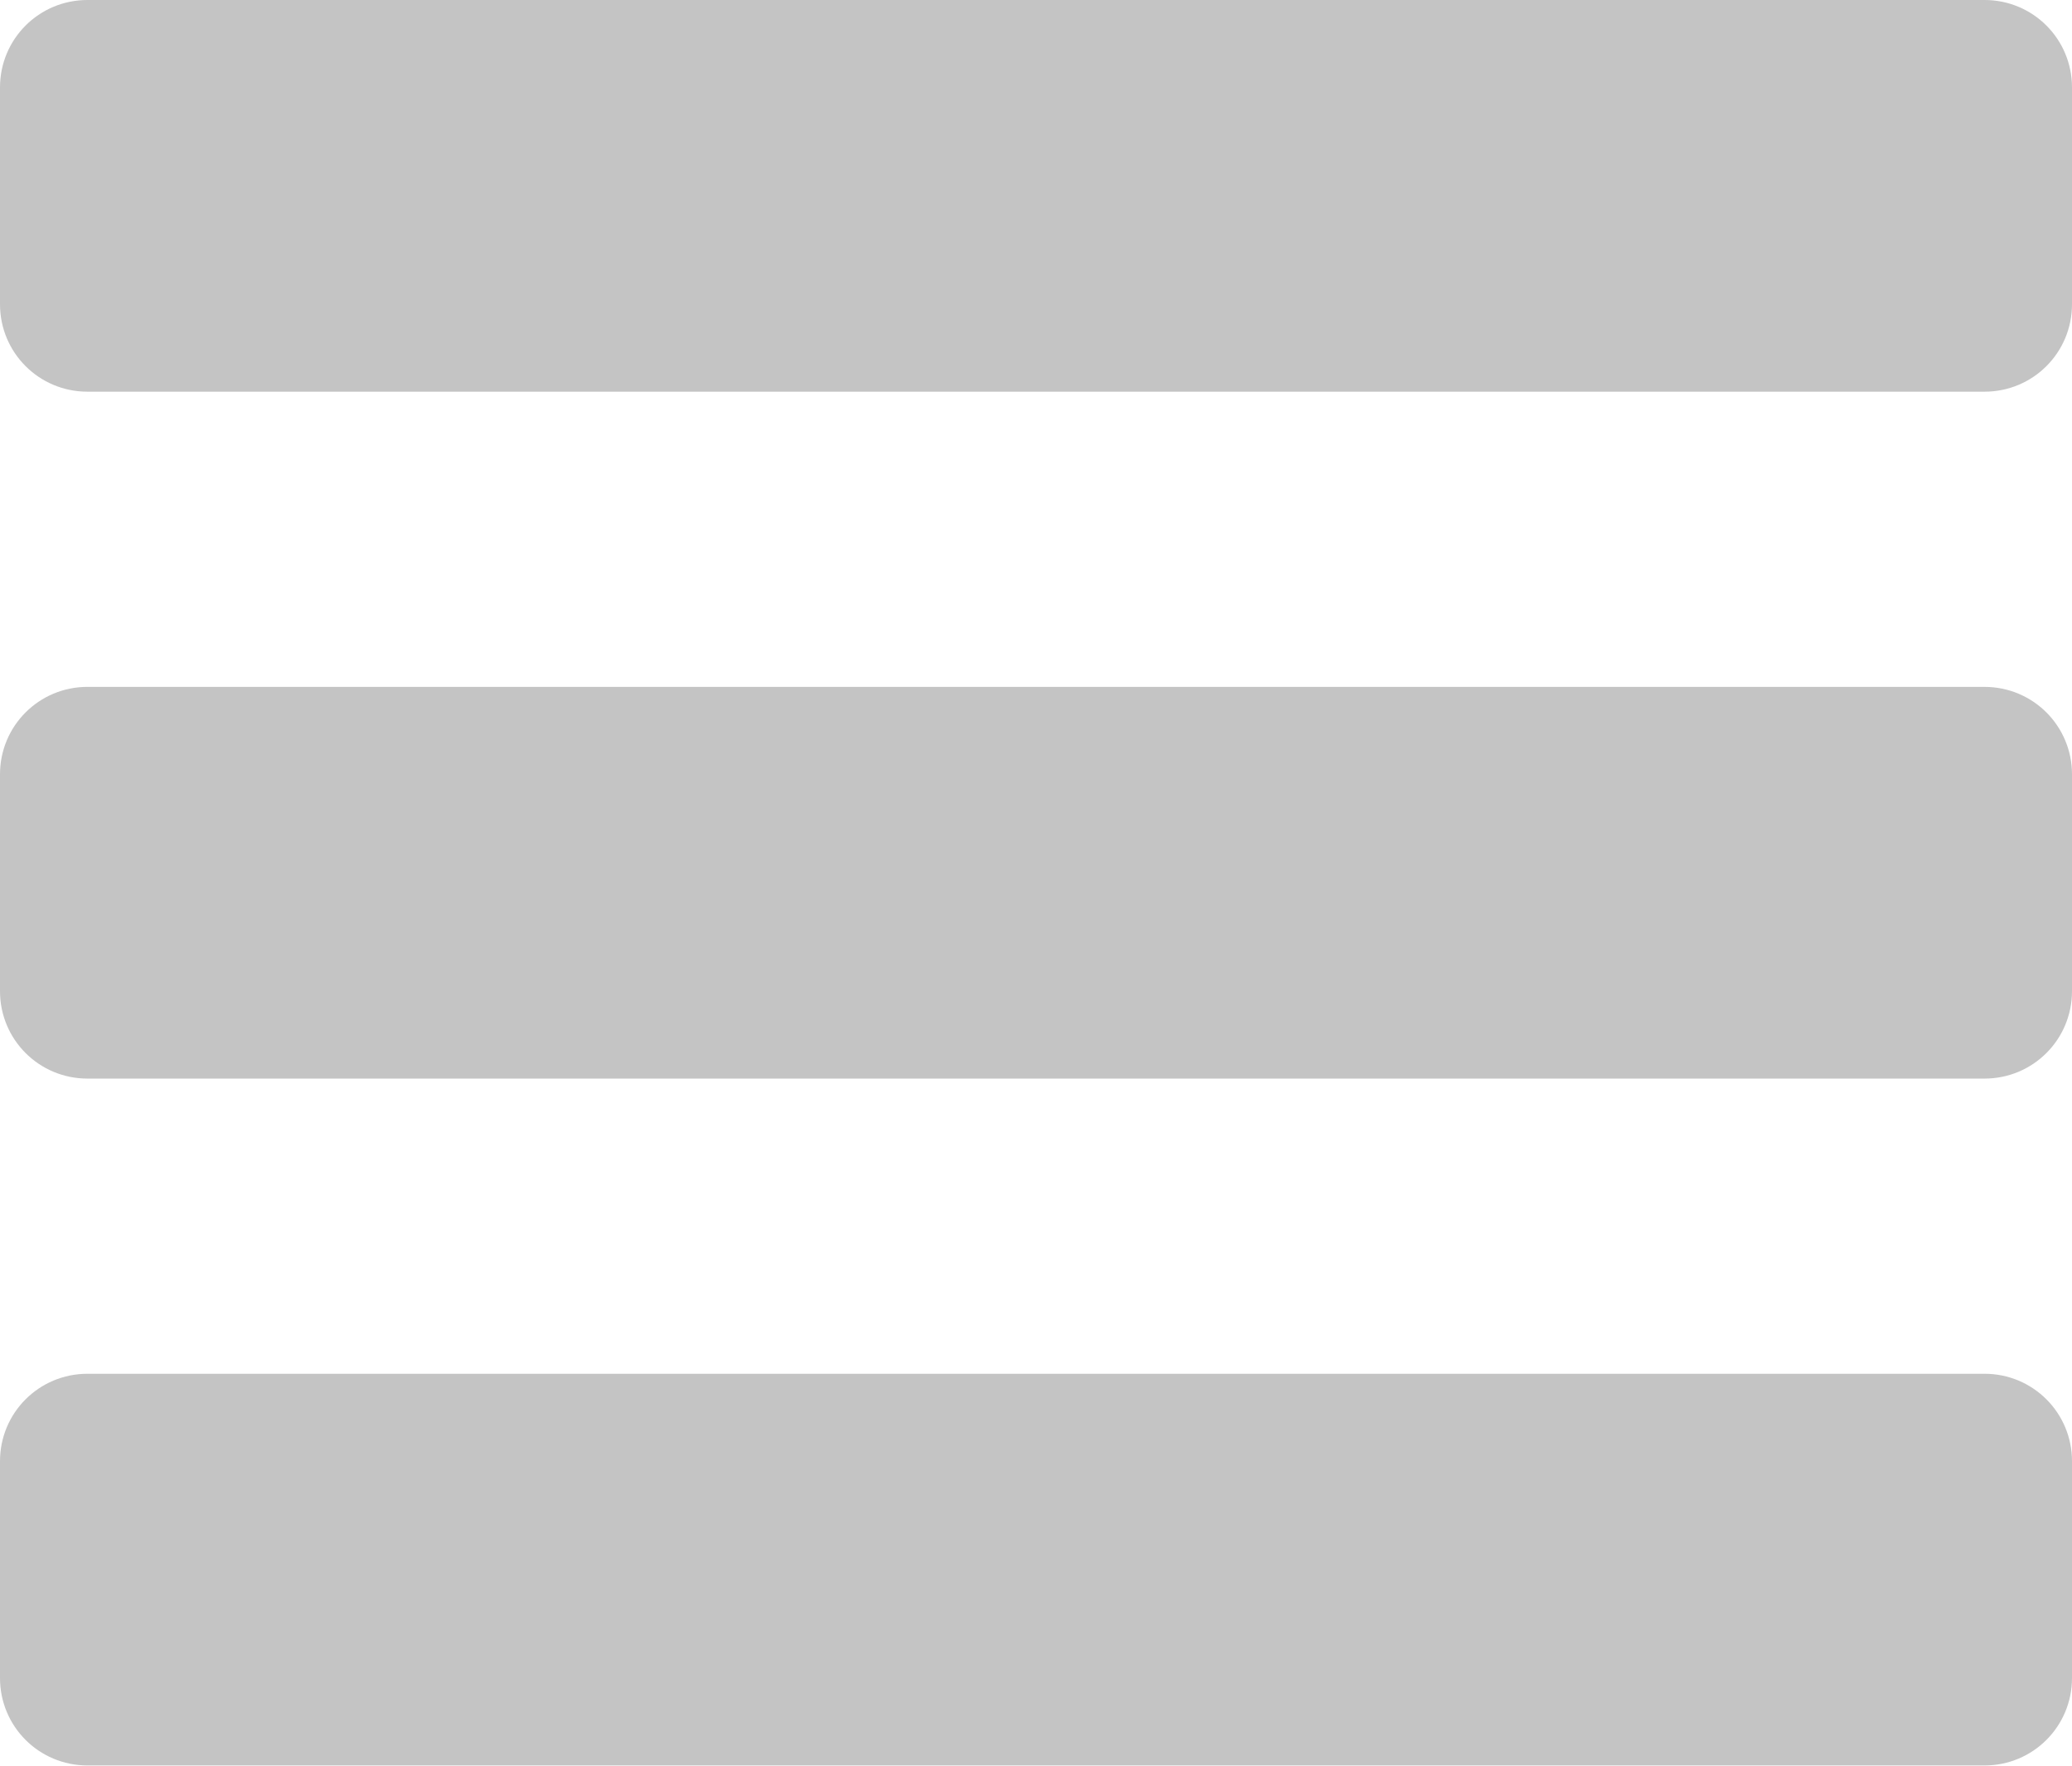
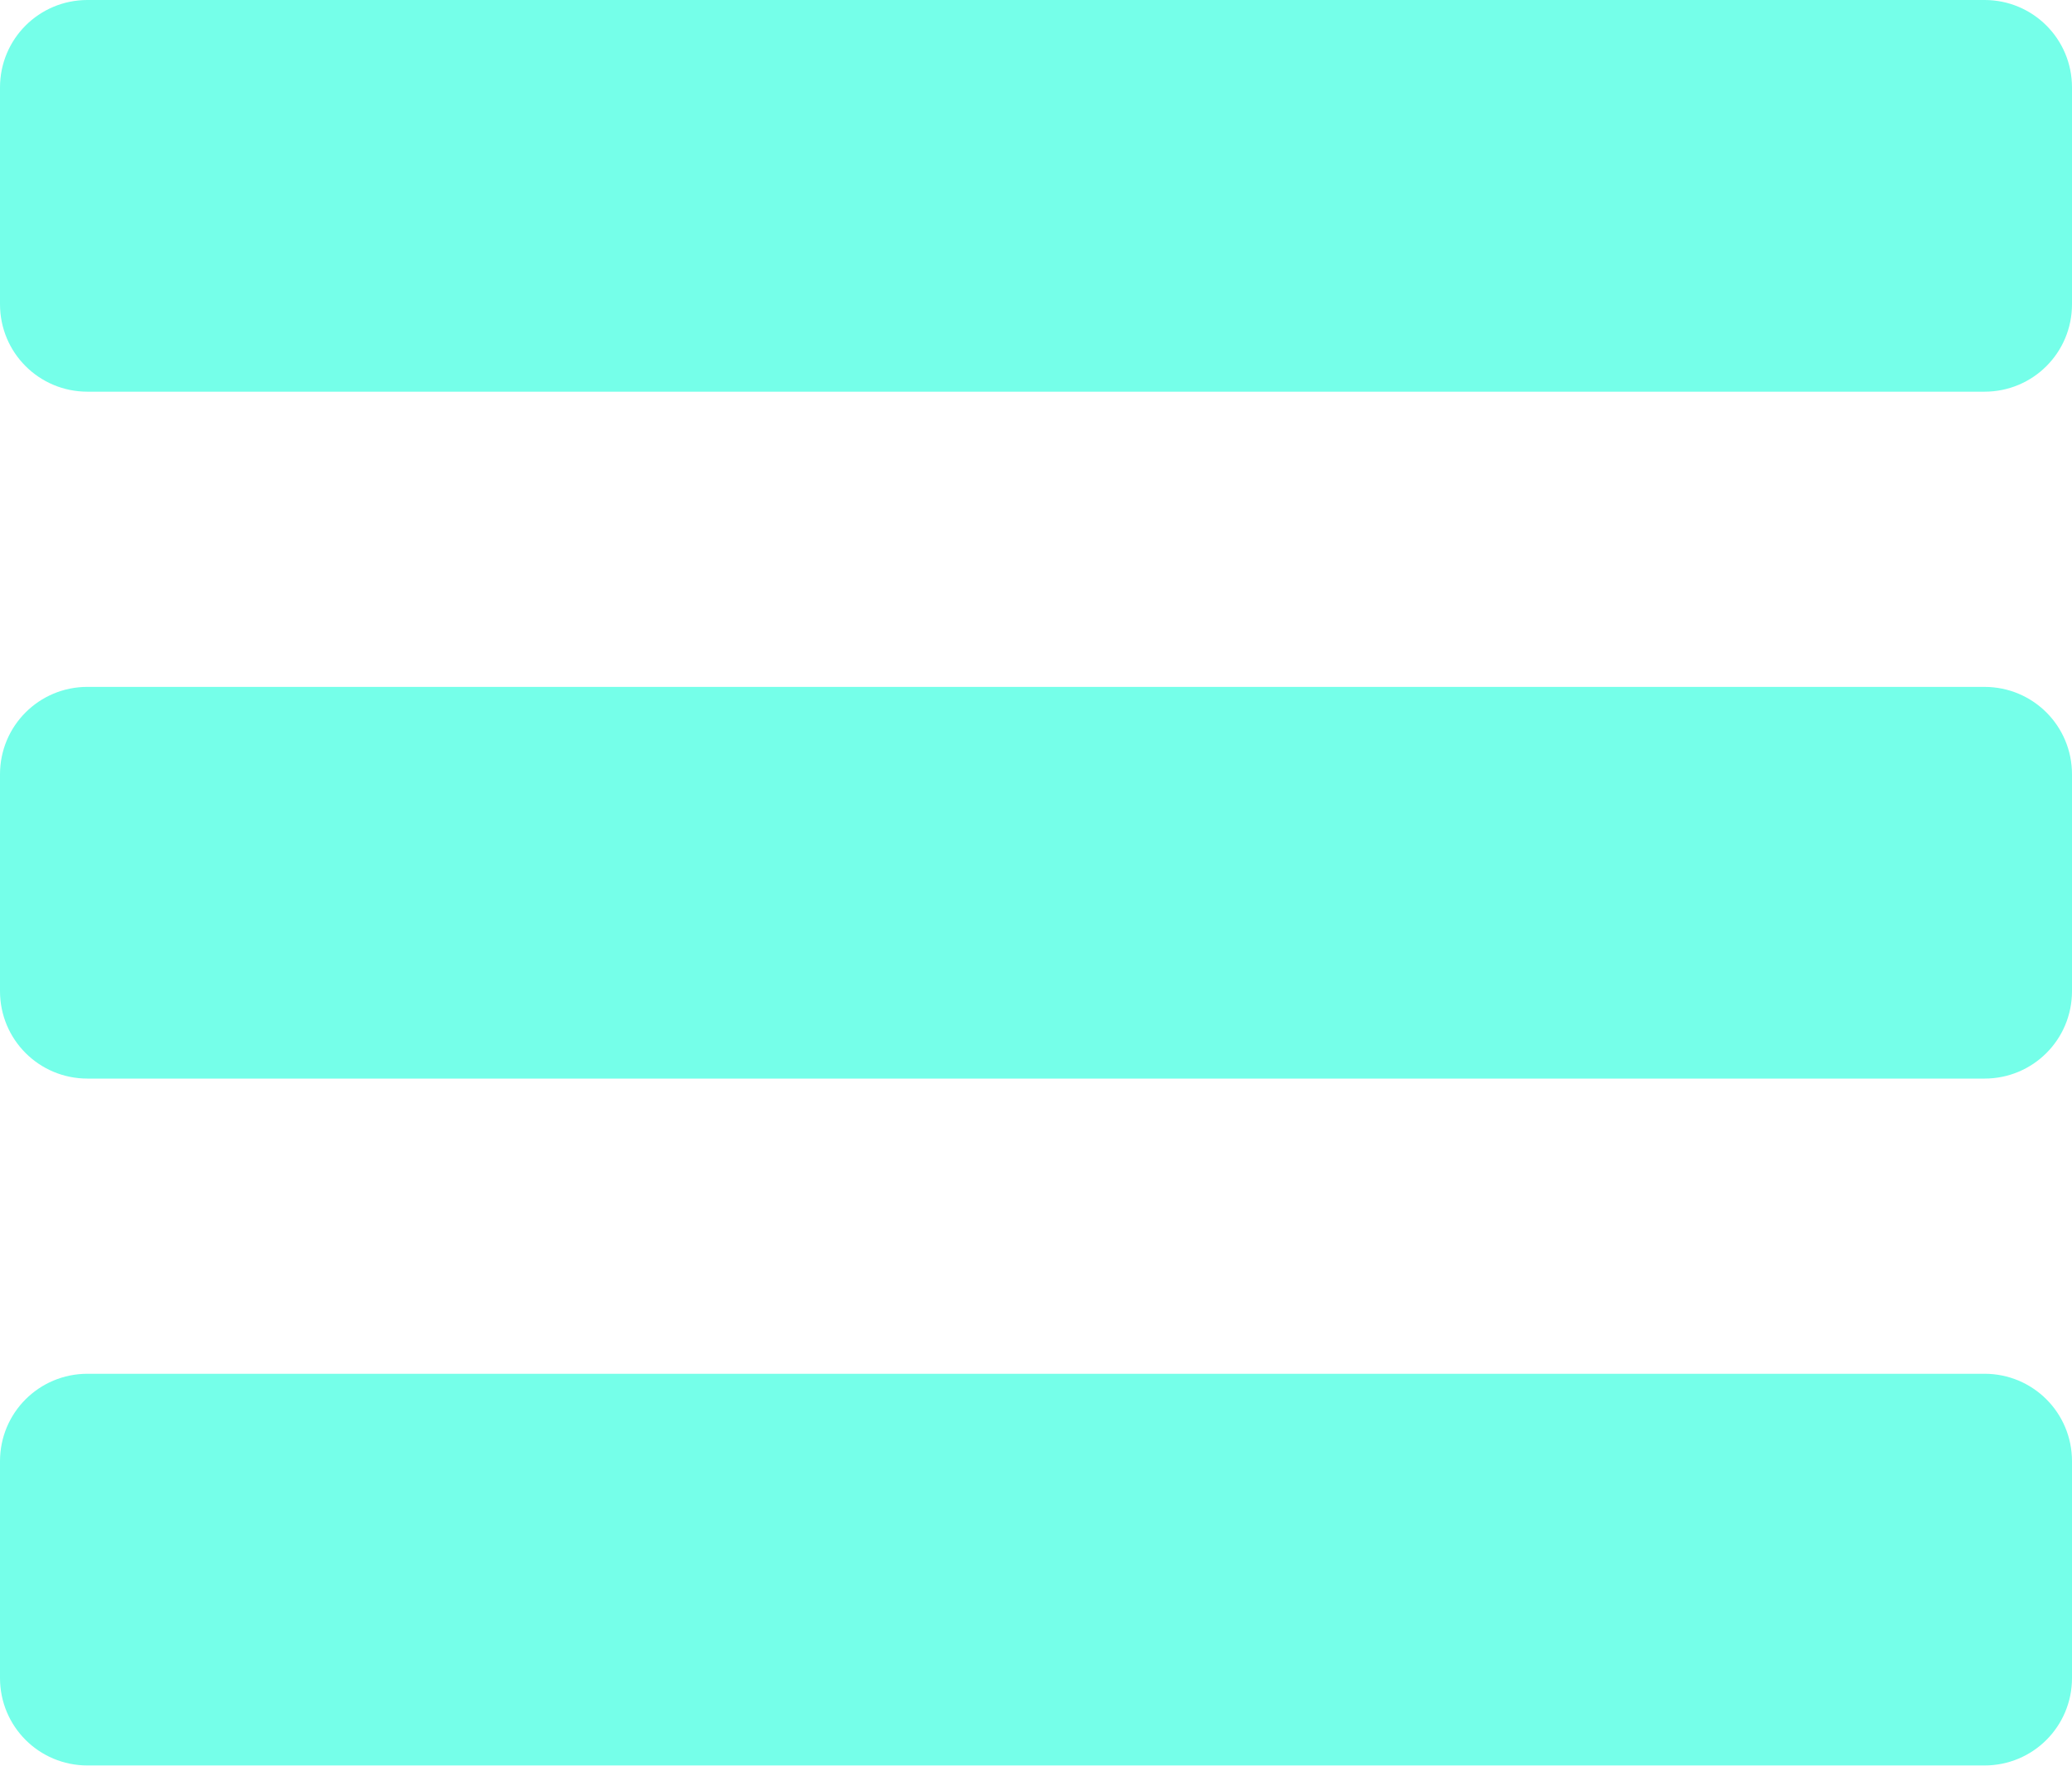
<svg xmlns="http://www.w3.org/2000/svg" width="113.96mm" height="97.109mm" viewBox="0 0 113.96 97.109" version="1.1" id="svg8">
  <defs id="defs2" />
  <g id="layer1" transform="translate(-48.02009,-8.793155)">
-     <path style="opacity:1;fill:#c4c4c4;fill-opacity:1;stroke:none;stroke-width:1;stroke-miterlimit:4;stroke-dasharray:none;stroke-opacity:1;paint-order:normal" d="M 52.831,8.793 H 157.169 c 2.665,0 4.811,2.146 4.811,4.811 v 11.923 c 0,2.665 -2.146,4.811 -4.811,4.811 H 52.831 c -2.665,0 -4.811,-2.146 -4.811,-4.811 V 13.604 c 0,-2.665 2.146,-4.811 4.811,-4.811 z" id="rect817" />
-     <path style="opacity:1;fill:#c4c4c4;fill-opacity:1;stroke:none;stroke-width:1;stroke-miterlimit:4;stroke-dasharray:none;stroke-opacity:1;paint-order:normal" d="M 52.831,46.576 H 157.169 c 2.665,0 4.811,2.146 4.811,4.811 v 11.923 c 0,2.665 -2.146,4.811 -4.811,4.811 H 52.831 c -2.665,0 -4.811,-2.146 -4.811,-4.811 V 51.386 c 0,-2.665 2.146,-4.811 4.811,-4.811 z" id="rect817-3" />
-     <path style="opacity:1;fill:#c4c4c4;fill-opacity:1;stroke:none;stroke-width:1;stroke-miterlimit:4;stroke-dasharray:none;stroke-opacity:1;paint-order:normal" d="M 52.831,84.358 H 157.169 c 2.665,0 4.811,2.146 4.811,4.811 v 11.923 c 0,2.665 -2.146,4.811 -4.811,4.811 H 52.831 c -2.665,0 -4.811,-2.146 -4.811,-4.811 V 89.169 c 0,-2.665 2.146,-4.811 4.811,-4.811 z" id="rect817-3-6" />
+     <path style="opacity:1;fill:#75FFE9;fill-opacity:1;stroke:none;stroke-width:1;stroke-miterlimit:4;stroke-dasharray:none;stroke-opacity:1;paint-order:normal" d="M 52.831,8.793 H 157.169 c 2.665,0 4.811,2.146 4.811,4.811 v 11.923 c 0,2.665 -2.146,4.811 -4.811,4.811 H 52.831 c -2.665,0 -4.811,-2.146 -4.811,-4.811 V 13.604 c 0,-2.665 2.146,-4.811 4.811,-4.811 z" id="rect817" />
+     <path style="opacity:1;fill:#75FFE9;fill-opacity:1;stroke:none;stroke-width:1;stroke-miterlimit:4;stroke-dasharray:none;stroke-opacity:1;paint-order:normal" d="M 52.831,46.576 H 157.169 c 2.665,0 4.811,2.146 4.811,4.811 v 11.923 c 0,2.665 -2.146,4.811 -4.811,4.811 H 52.831 c -2.665,0 -4.811,-2.146 -4.811,-4.811 V 51.386 c 0,-2.665 2.146,-4.811 4.811,-4.811 z" id="rect817-3" />
+     <path style="opacity:1;fill:#75FFE9;fill-opacity:1;stroke:none;stroke-width:1;stroke-miterlimit:4;stroke-dasharray:none;stroke-opacity:1;paint-order:normal" d="M 52.831,84.358 H 157.169 c 2.665,0 4.811,2.146 4.811,4.811 v 11.923 c 0,2.665 -2.146,4.811 -4.811,4.811 H 52.831 c -2.665,0 -4.811,-2.146 -4.811,-4.811 V 89.169 c 0,-2.665 2.146,-4.811 4.811,-4.811 z" id="rect817-3-6" />
  </g>
</svg>
